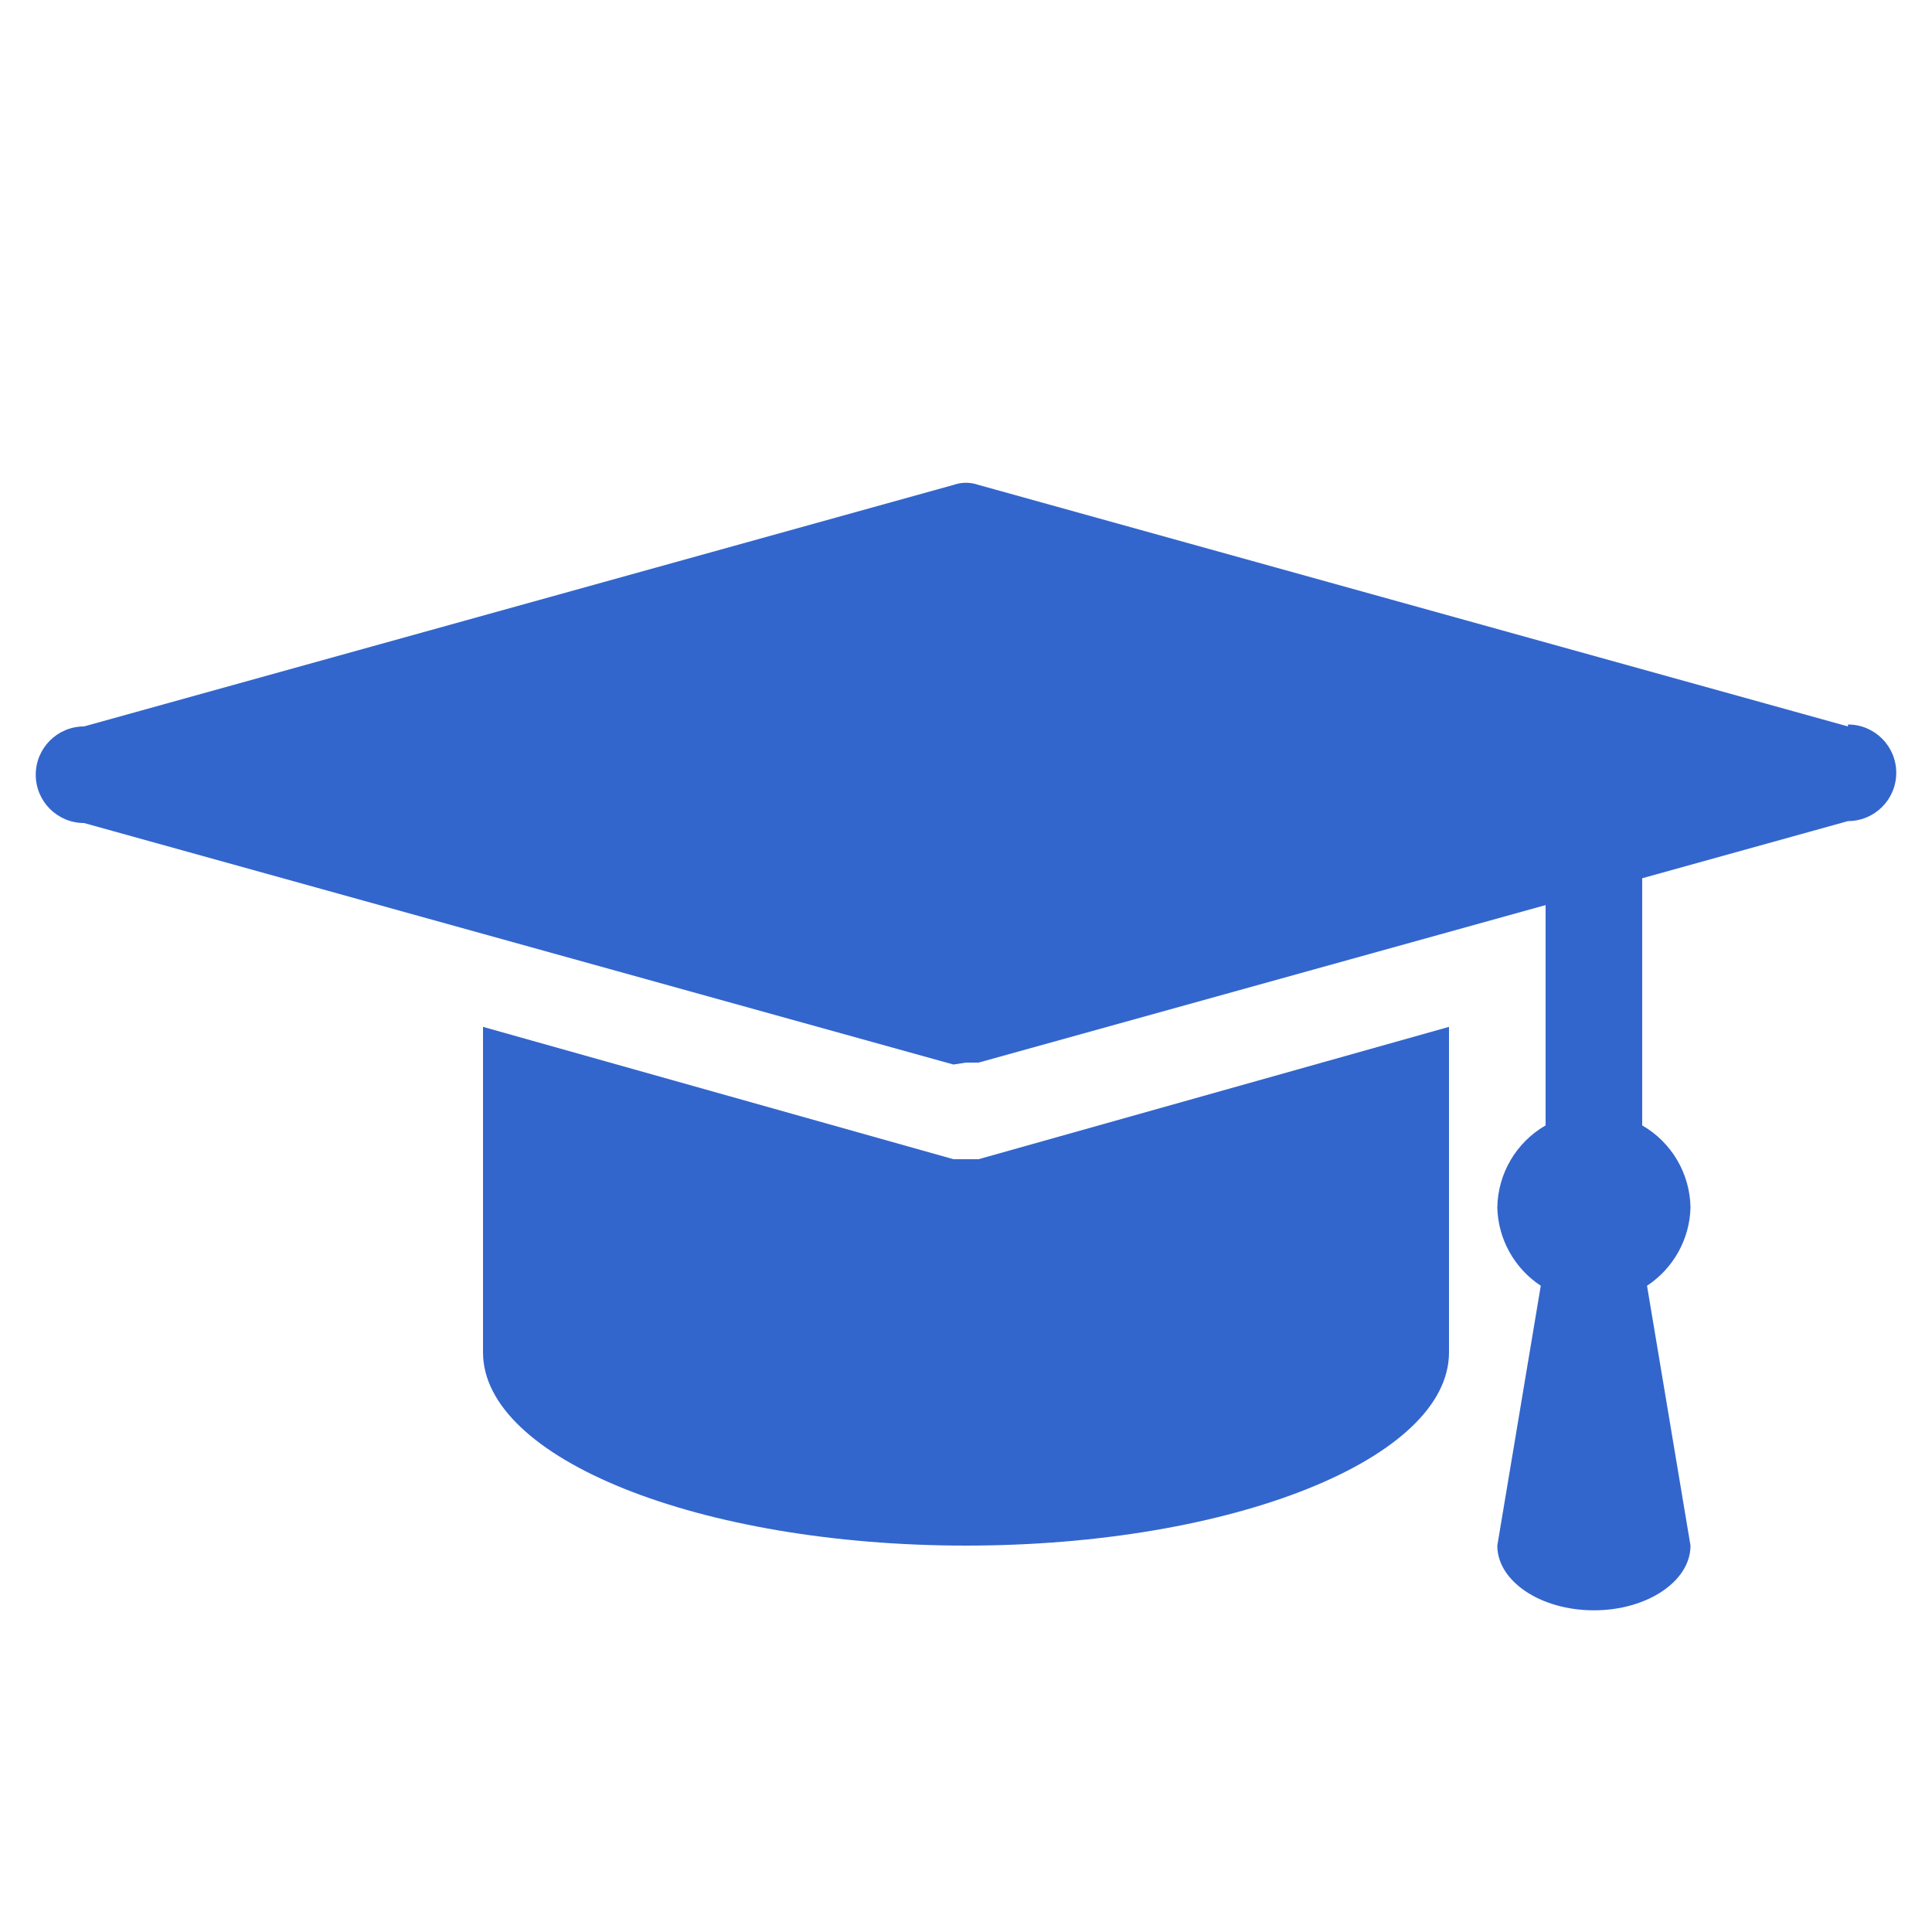
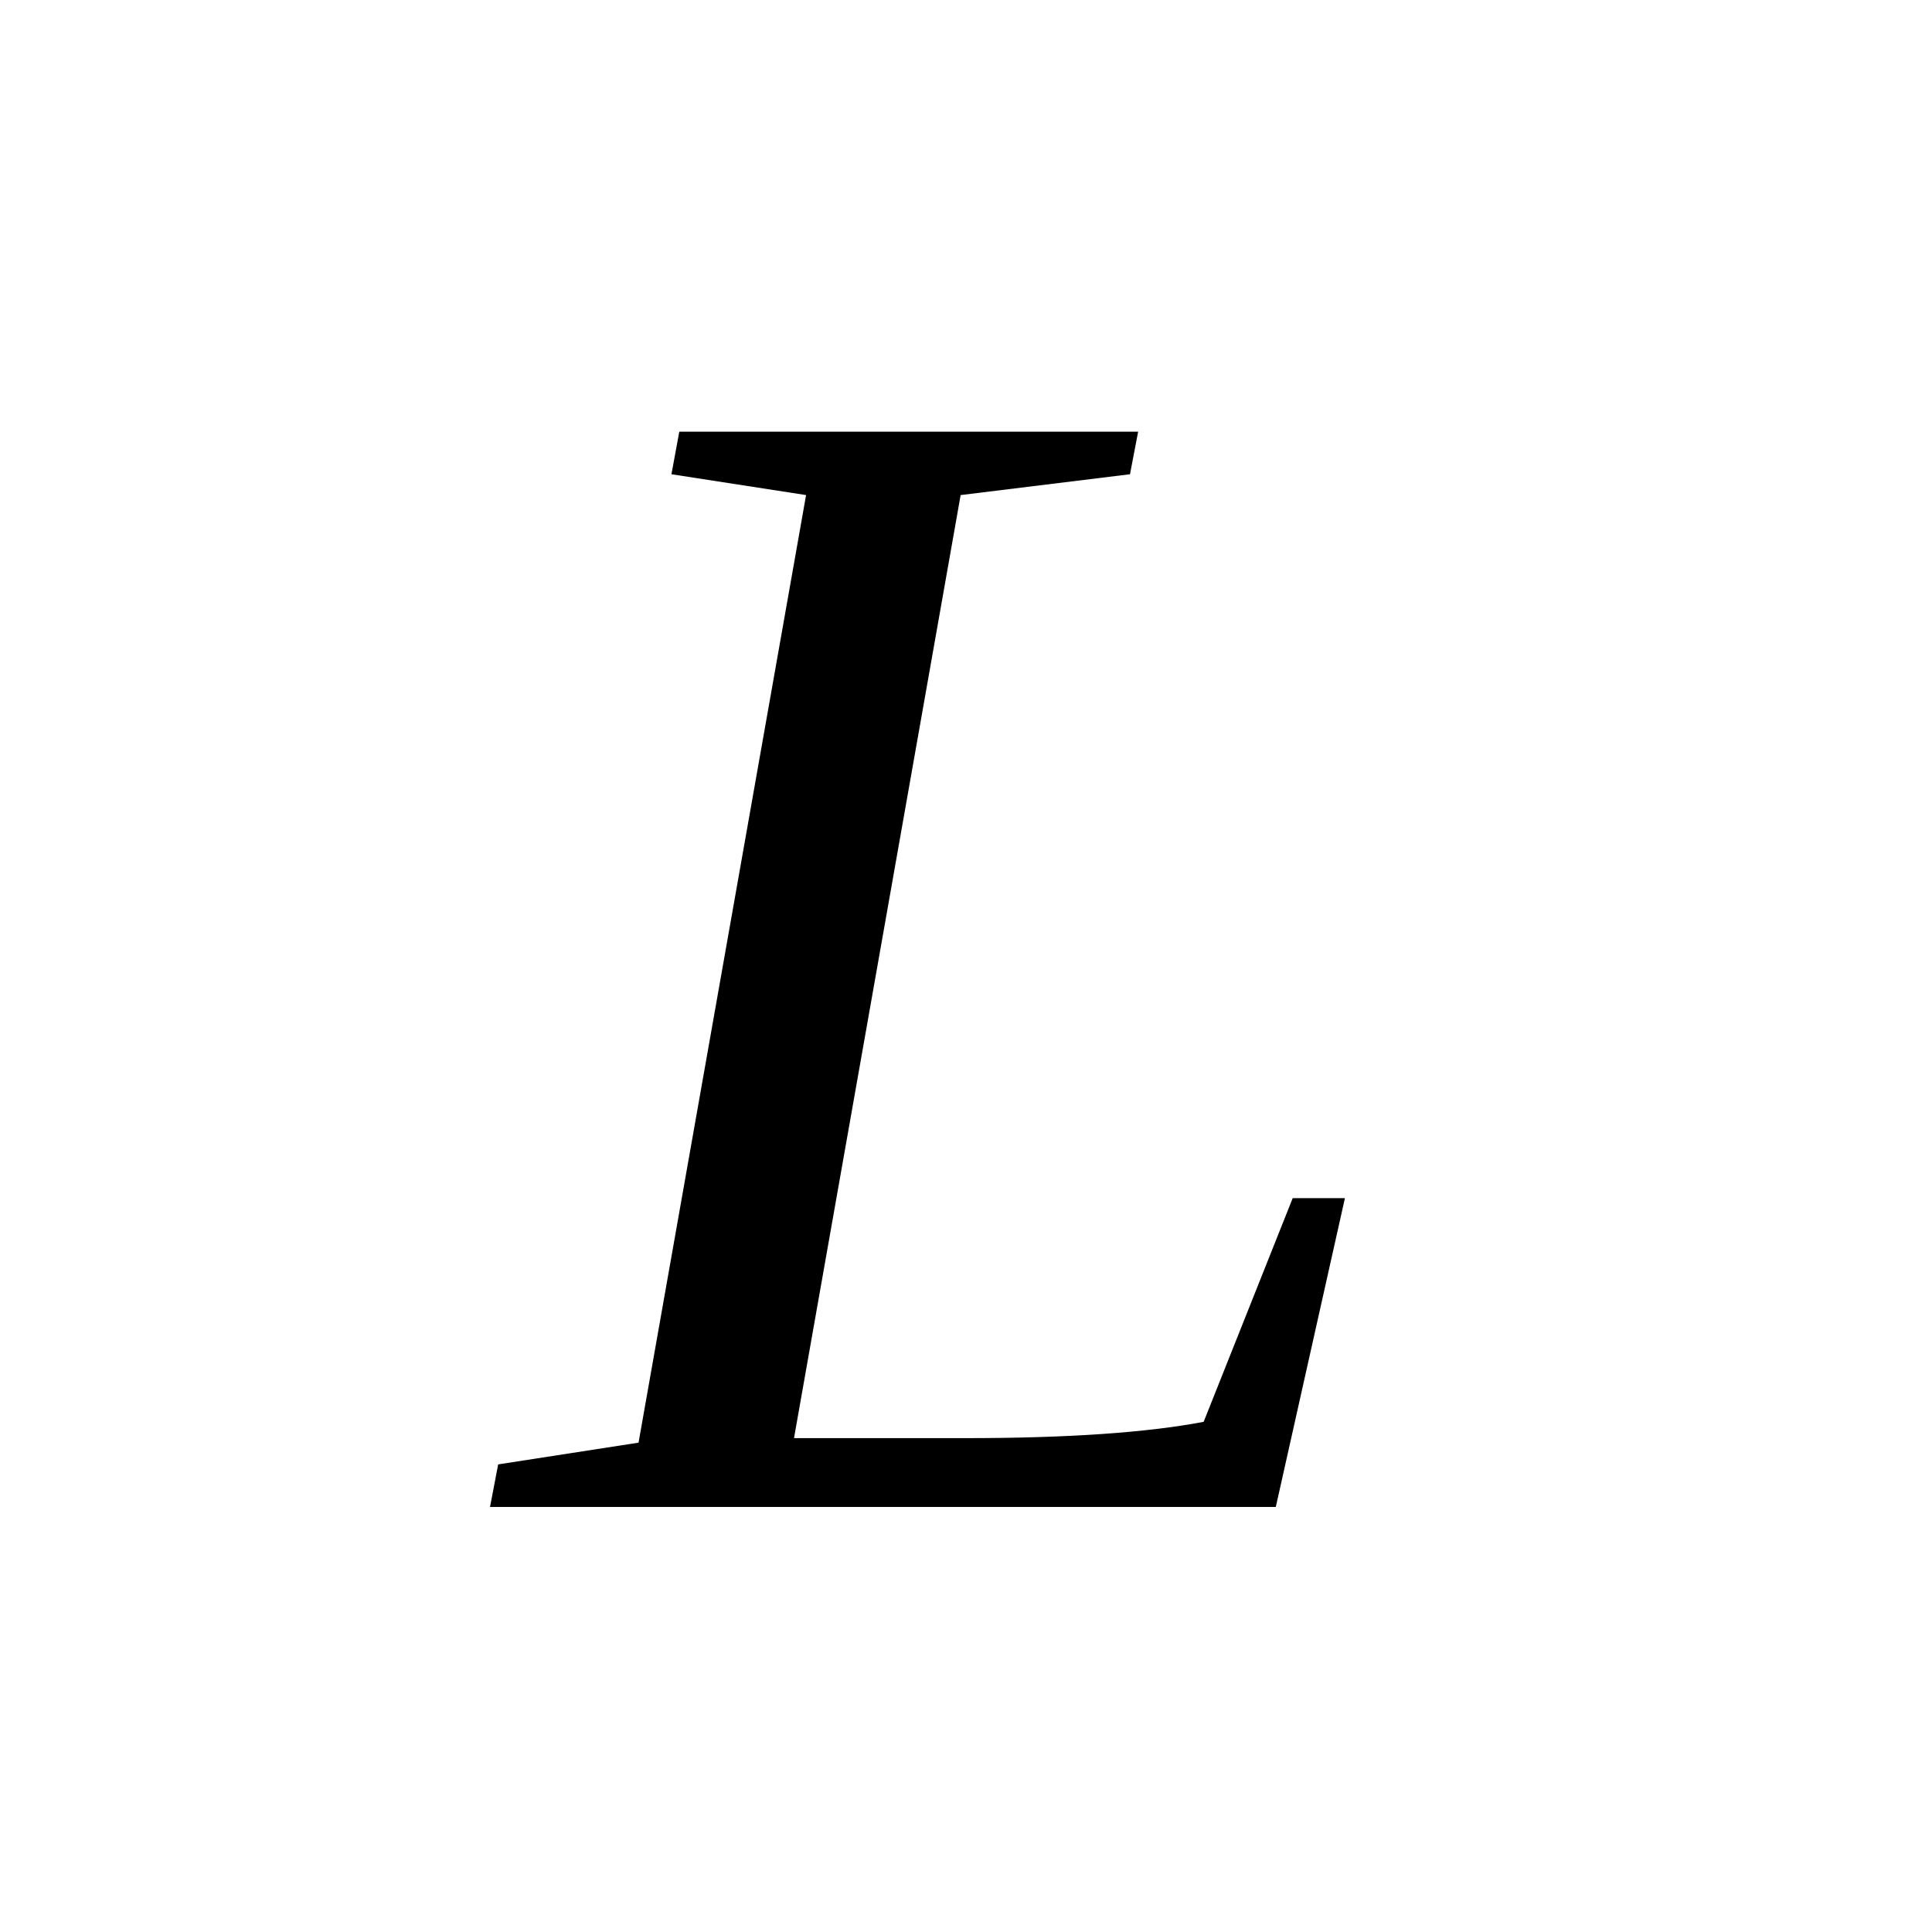
- <svg xmlns="http://www.w3.org/2000/svg" viewBox="2 2 20 20">
-   <path d="M12.13,14,12,14l-.13,0L7,12.63V16c0,1.1,2.24,2,5,2s5-.9,5-2V12.63Z" fill="#36c" />
-   <path d="M21.13,9.52l-9-2.5a.39.39,0,0,0-.26,0l-9,2.5a.5.5,0,0,0,0,1l9,2.5L12,13l.13,0,9-2.5a.5.5,0,0,0,0-1Z" fill="#36c" />
-   <path d="M19.5,14.5a1,1,0,0,0-.5-.85V10H18v3.65a1,1,0,0,0-.5.85,1,1,0,0,0,.45.81L17.5,18c0,.37.45.67,1,.67s1-.3,1-.67l-.45-2.69A1,1,0,0,0,19.5,14.5Z" fill="#36c" />
+ <svg xmlns="http://www.w3.org/2000/svg" viewBox="0 0 100 100">
+   <text x="50" y="78" text-anchor="middle" font-family="Georgia, 'Times New Roman', serif" font-size="85" font-style="italic" font-weight="400" fill="currentColor">L</text>
</svg>
